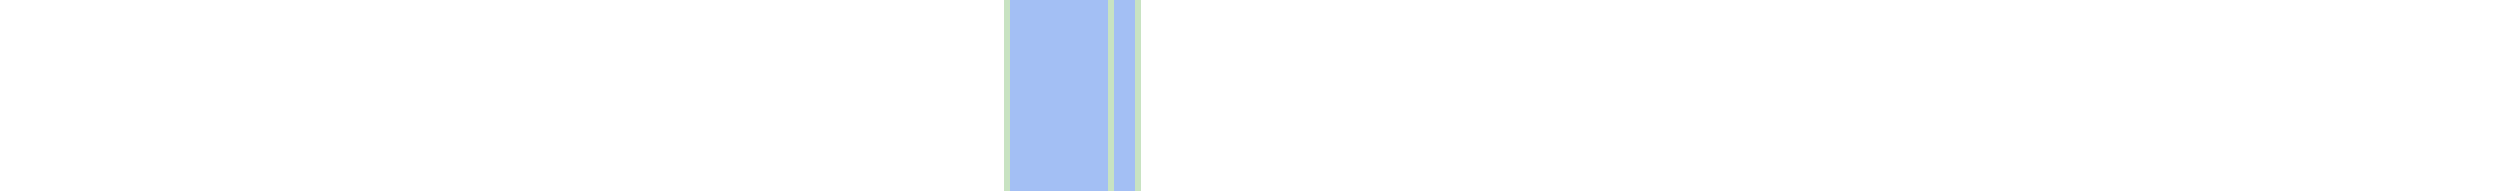
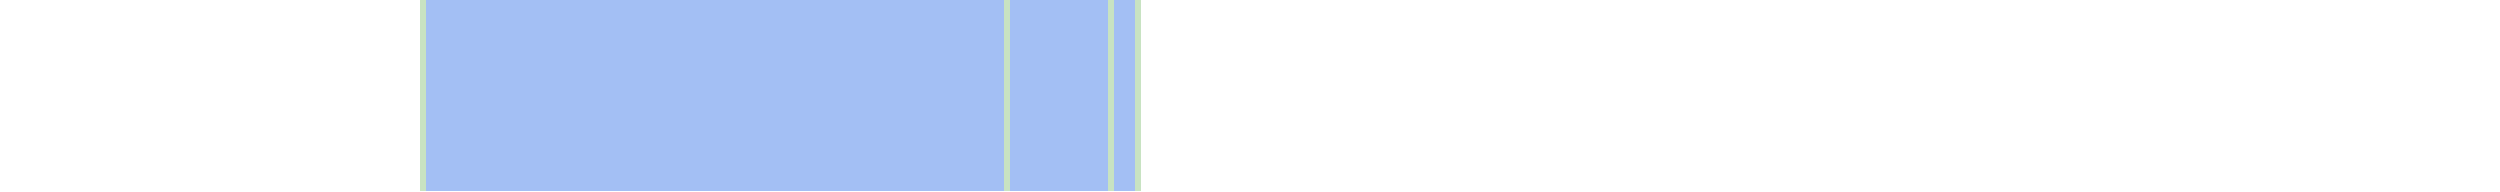
<svg xmlns="http://www.w3.org/2000/svg" viewBox="0 0 458 35" shape-rendering="crispEdges">
-   <rect y="0" x="184" width="25" height="35" fill="#a3bff4" />
+   <rect y="0" x="77" width="132" height="35" fill="#a3bff4" />
+   <rect y="0" x="77" width="1" height="35" fill="#c8e3c2" />
  <rect y="0" x="184" width="1" height="35" fill="#c8e3c2" />
  <rect y="0" x="203" width="1" height="35" fill="#c8e3c2" />
  <rect y="0" x="208" width="1" height="35" fill="#c8e3c2" />
</svg>
